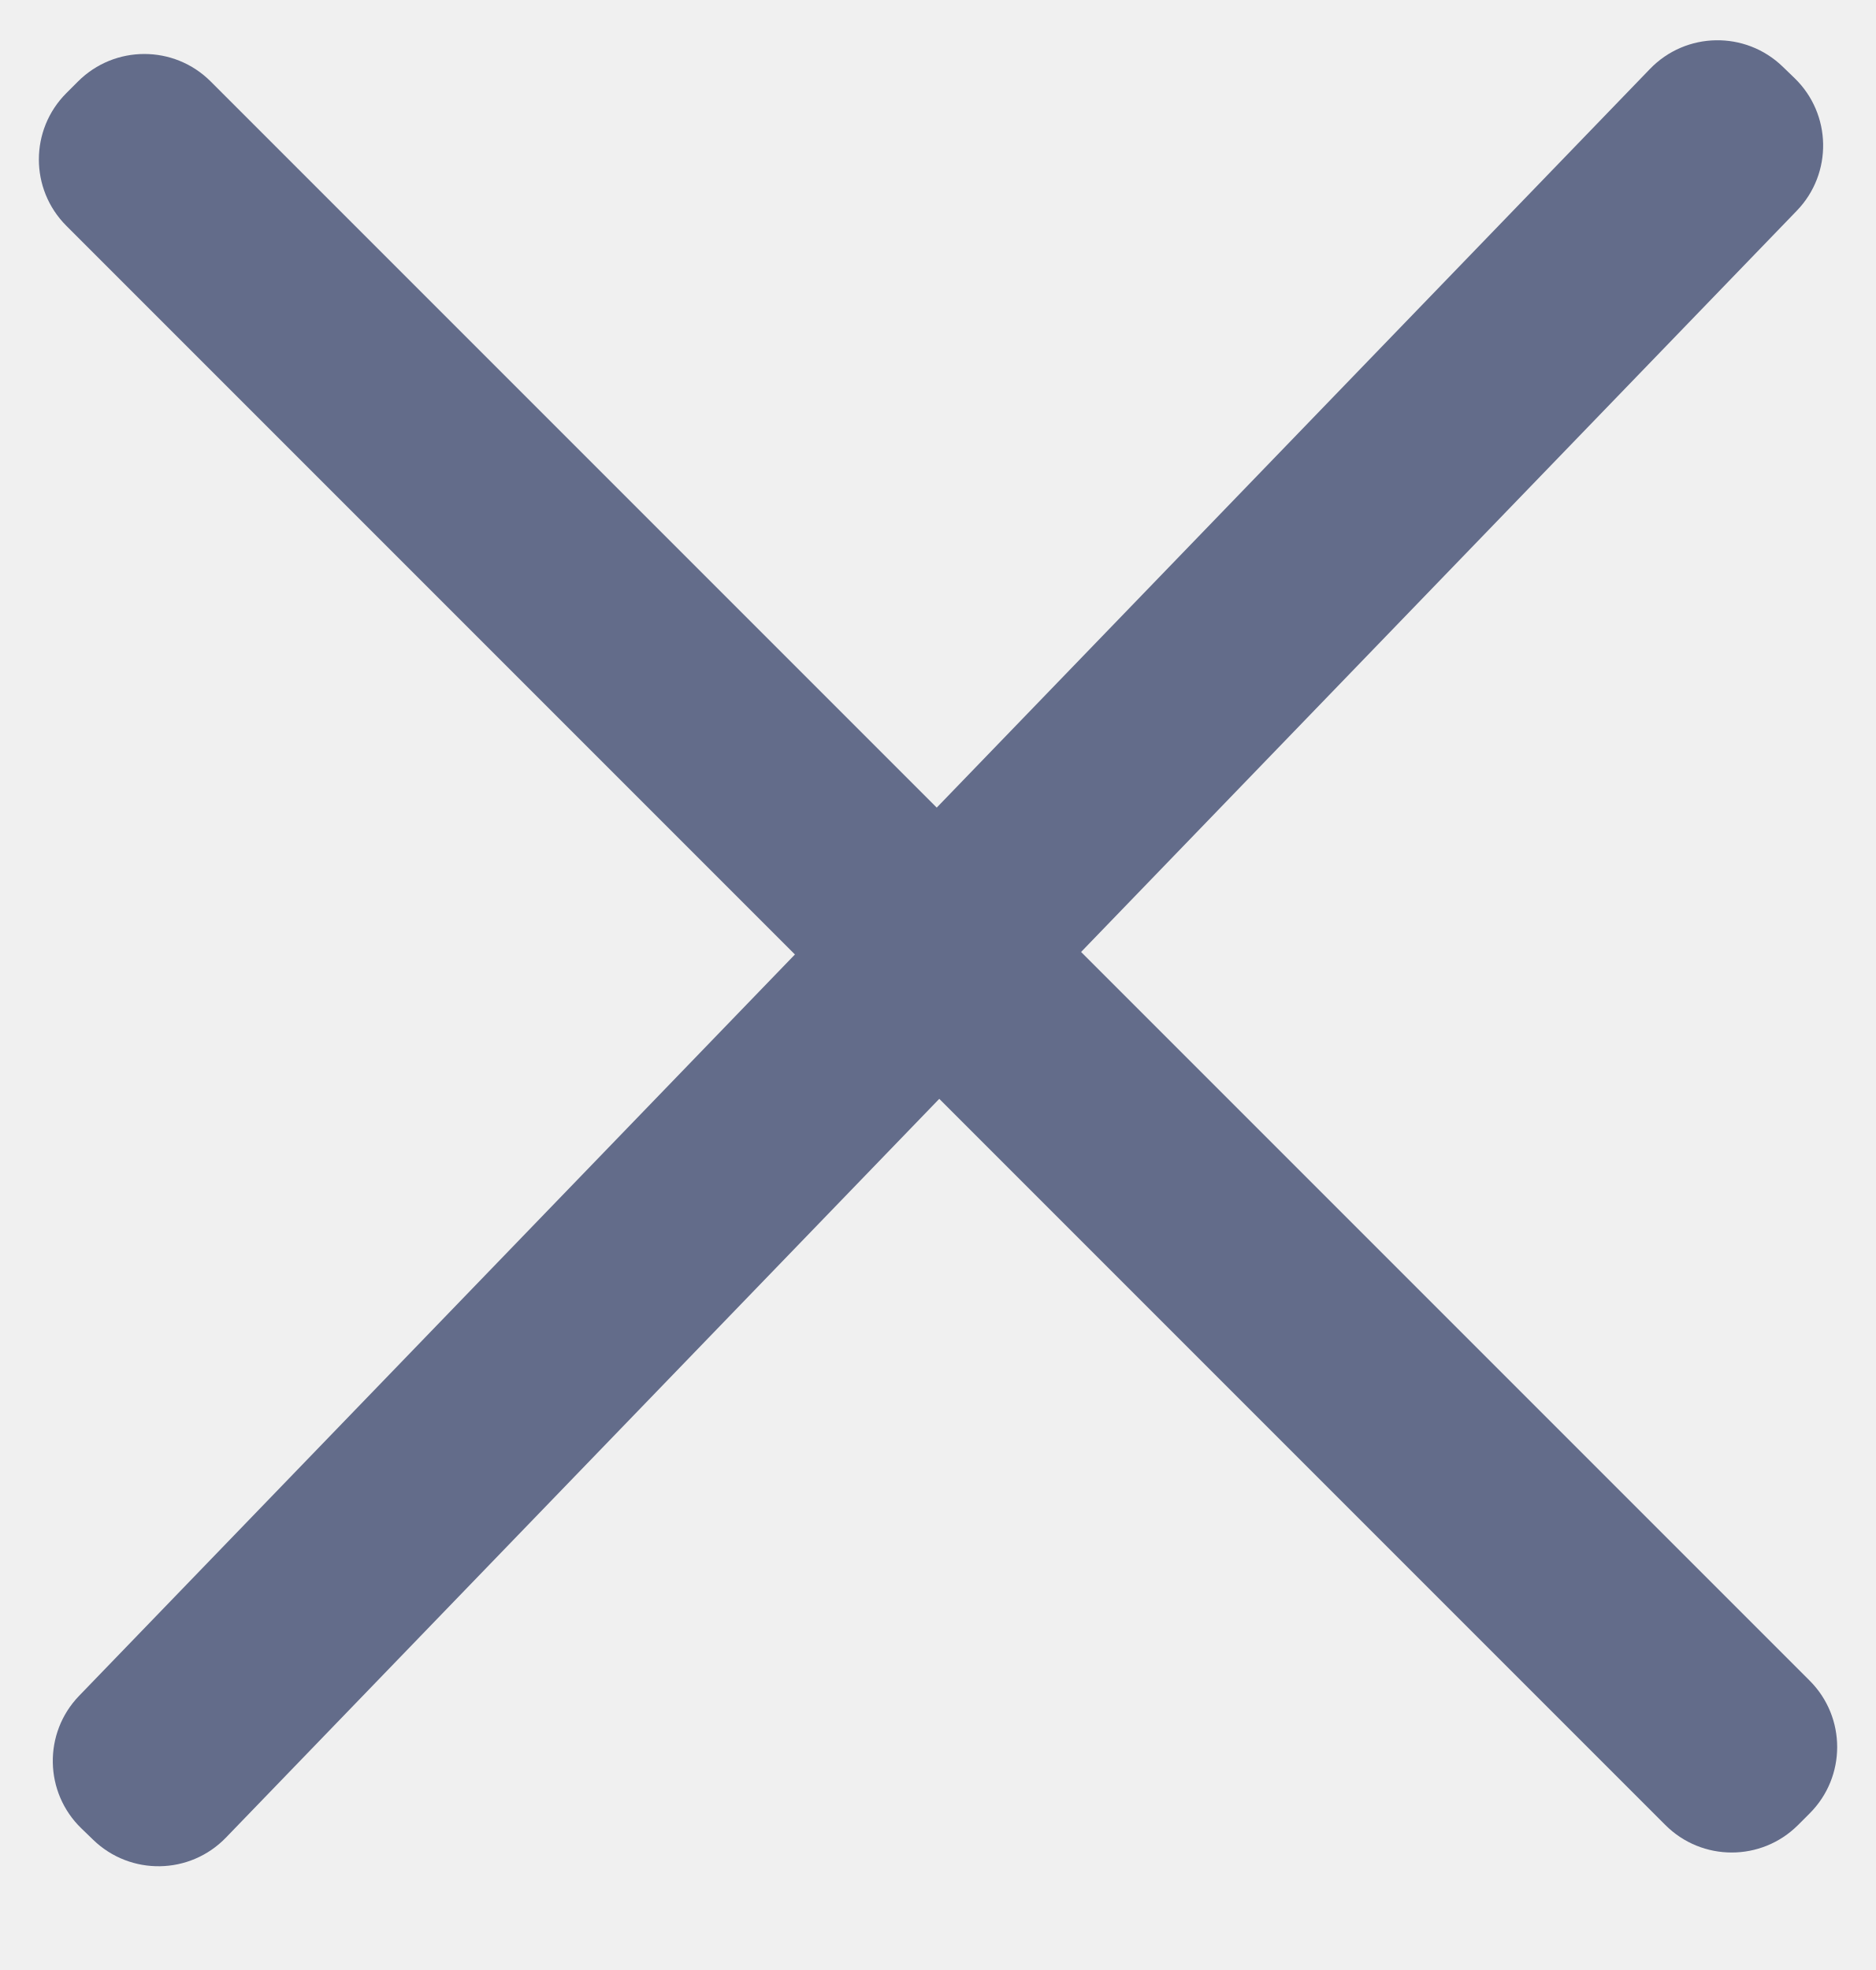
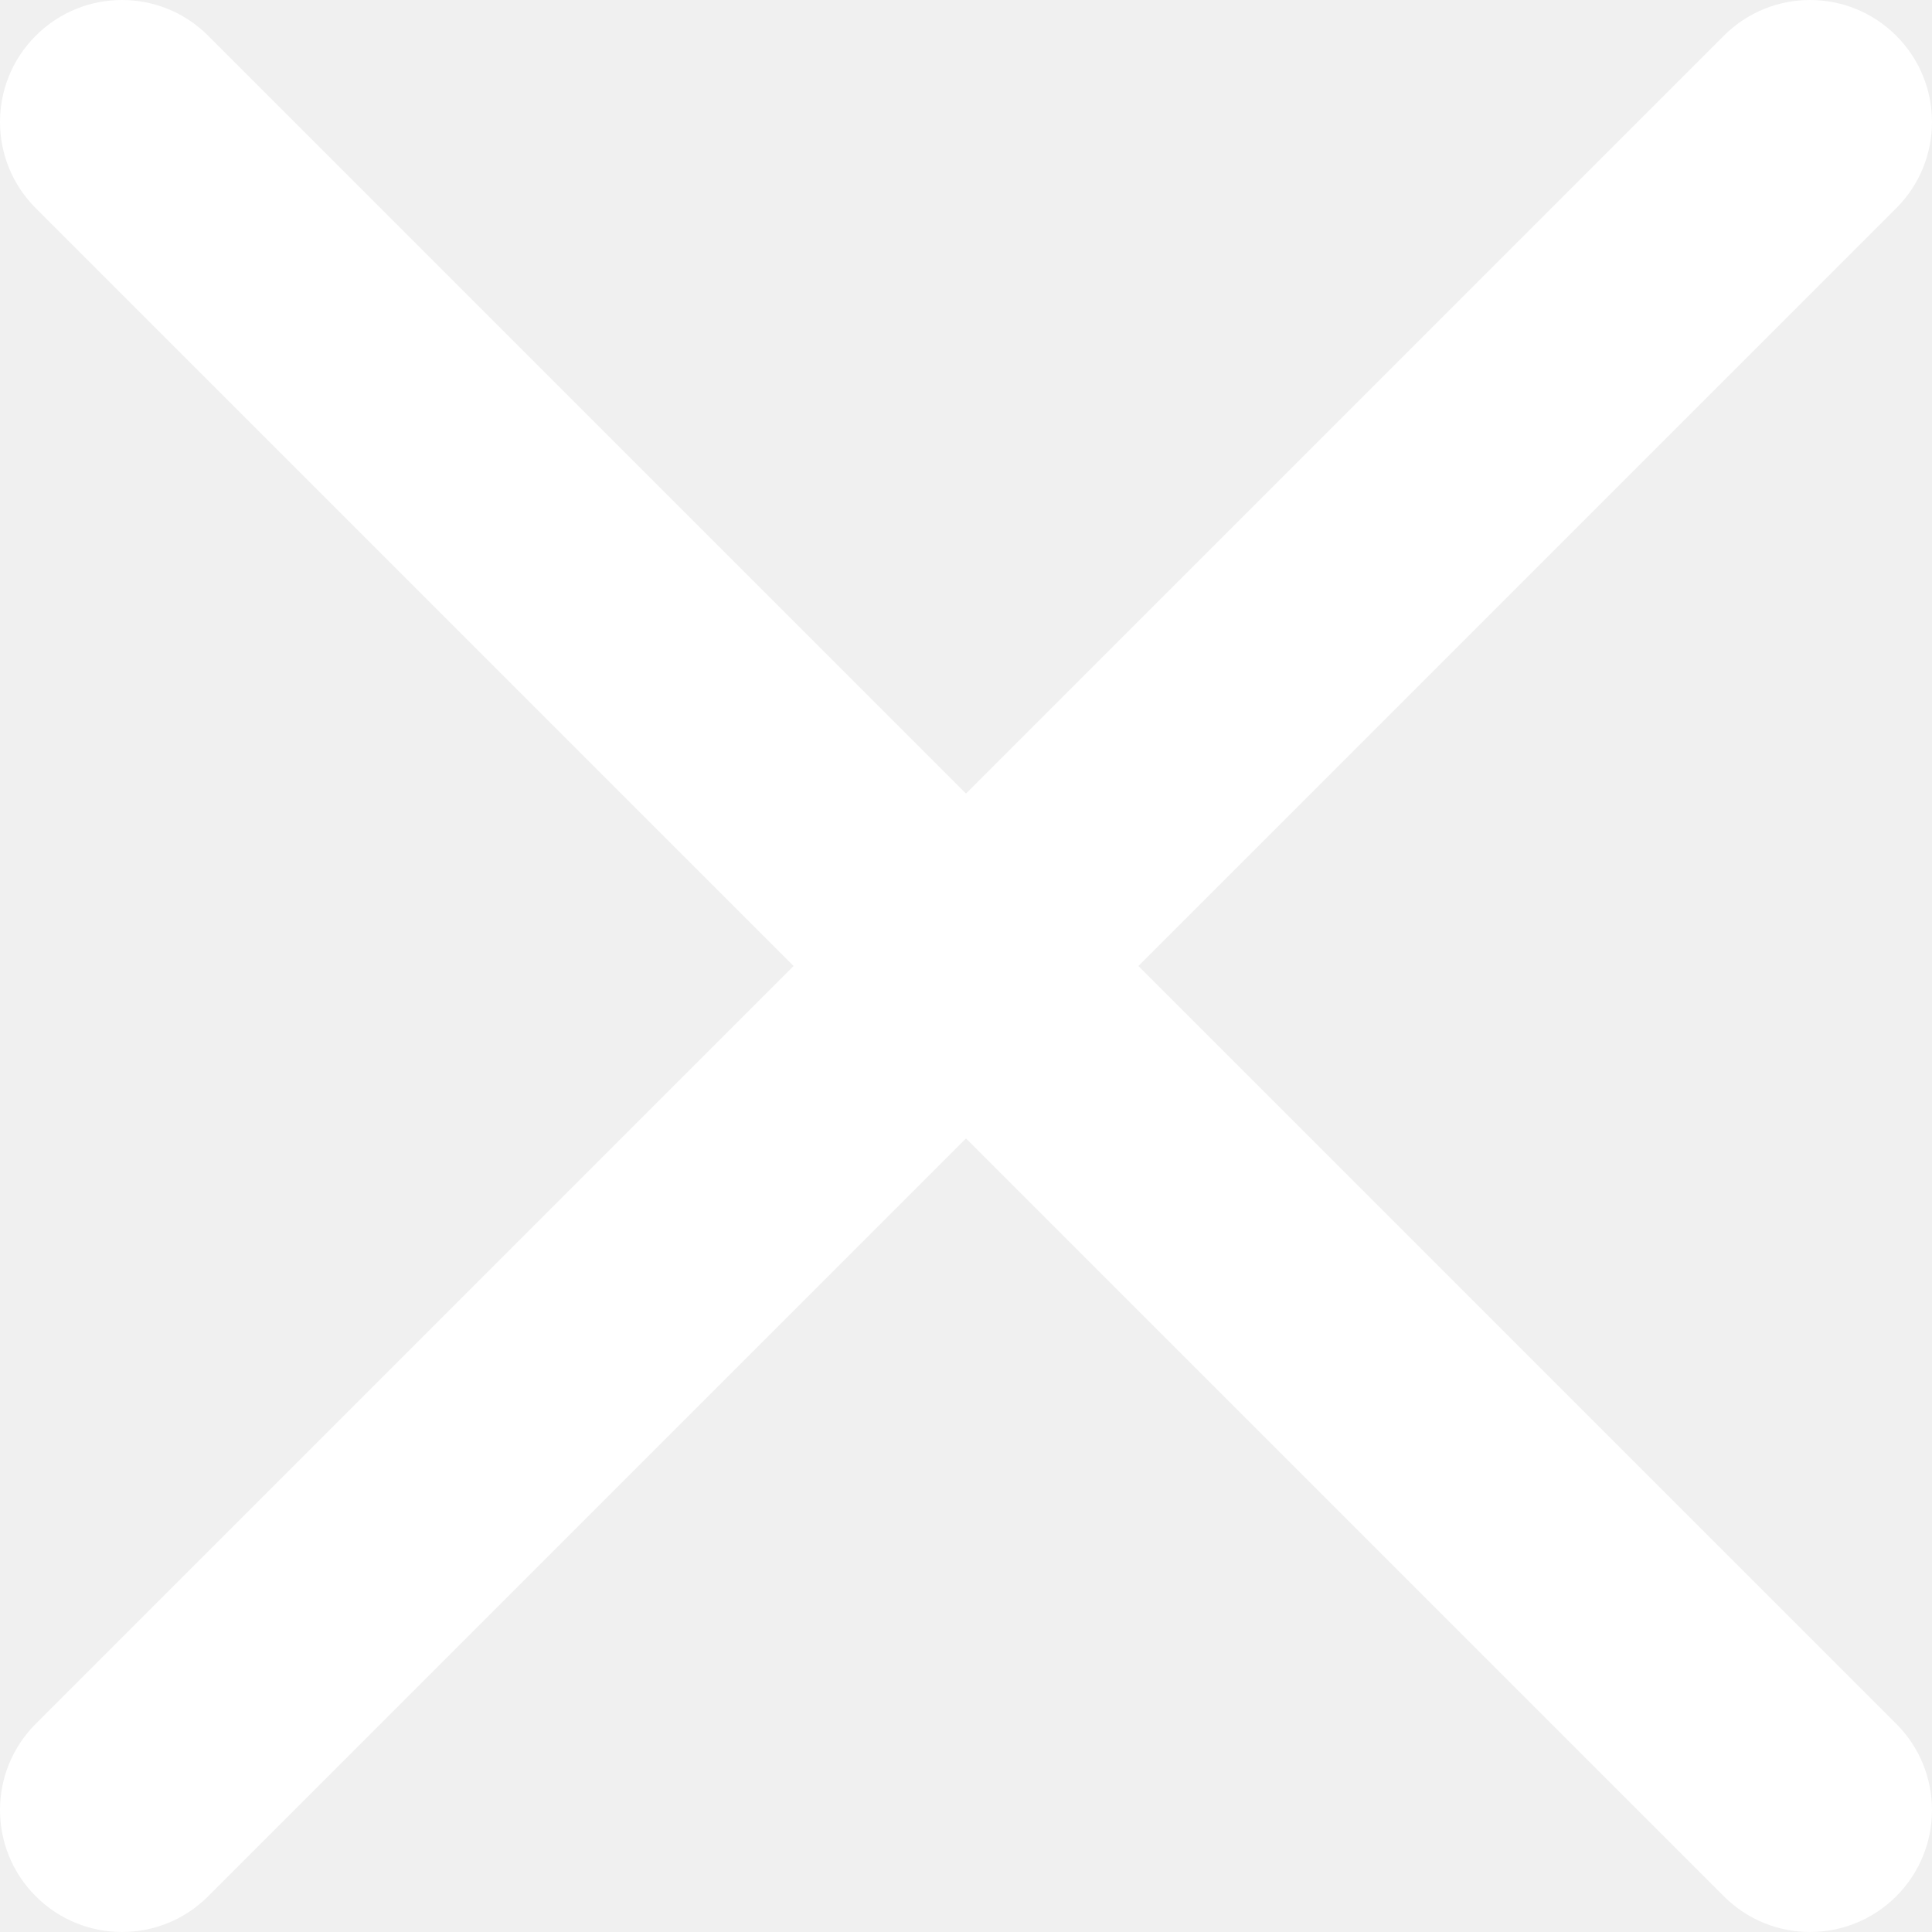
- <svg xmlns="http://www.w3.org/2000/svg" width="20" height="21" viewBox="0 0 20 21" fill="none">
-   <rect y="1.7" width="2.176" height="26.109" rx="1" transform="rotate(-45 0 1.69971)" fill="#636C8A" />
-   <rect x="18.286" y="0.015" width="2.176" height="26.109" rx="1" transform="rotate(44 18.2856 0.0146484)" fill="#636C8A" />
+ <svg xmlns="http://www.w3.org/2000/svg" width="12" height="12" viewBox="0 0 12 12" fill="none">
+   <path fill-rule="evenodd" clip-rule="evenodd" d="M0.222 0.222C0.518 -0.074 0.997 -0.074 1.293 0.222L6 4.929L10.707 0.222C11.003 -0.074 11.482 -0.074 11.778 0.222C12.074 0.518 12.074 0.997 11.778 1.293L7.071 6L11.778 10.707C12.074 11.003 12.074 11.482 11.778 11.778C11.482 12.074 11.003 12.074 10.707 11.778L6 7.071L1.293 11.778C0.997 12.074 0.518 12.074 0.222 11.778C-0.074 11.482 -0.074 11.003 0.222 10.707L4.929 6L0.222 1.293C-0.074 0.997 -0.074 0.518 0.222 0.222Z" fill="white" />
</svg>
